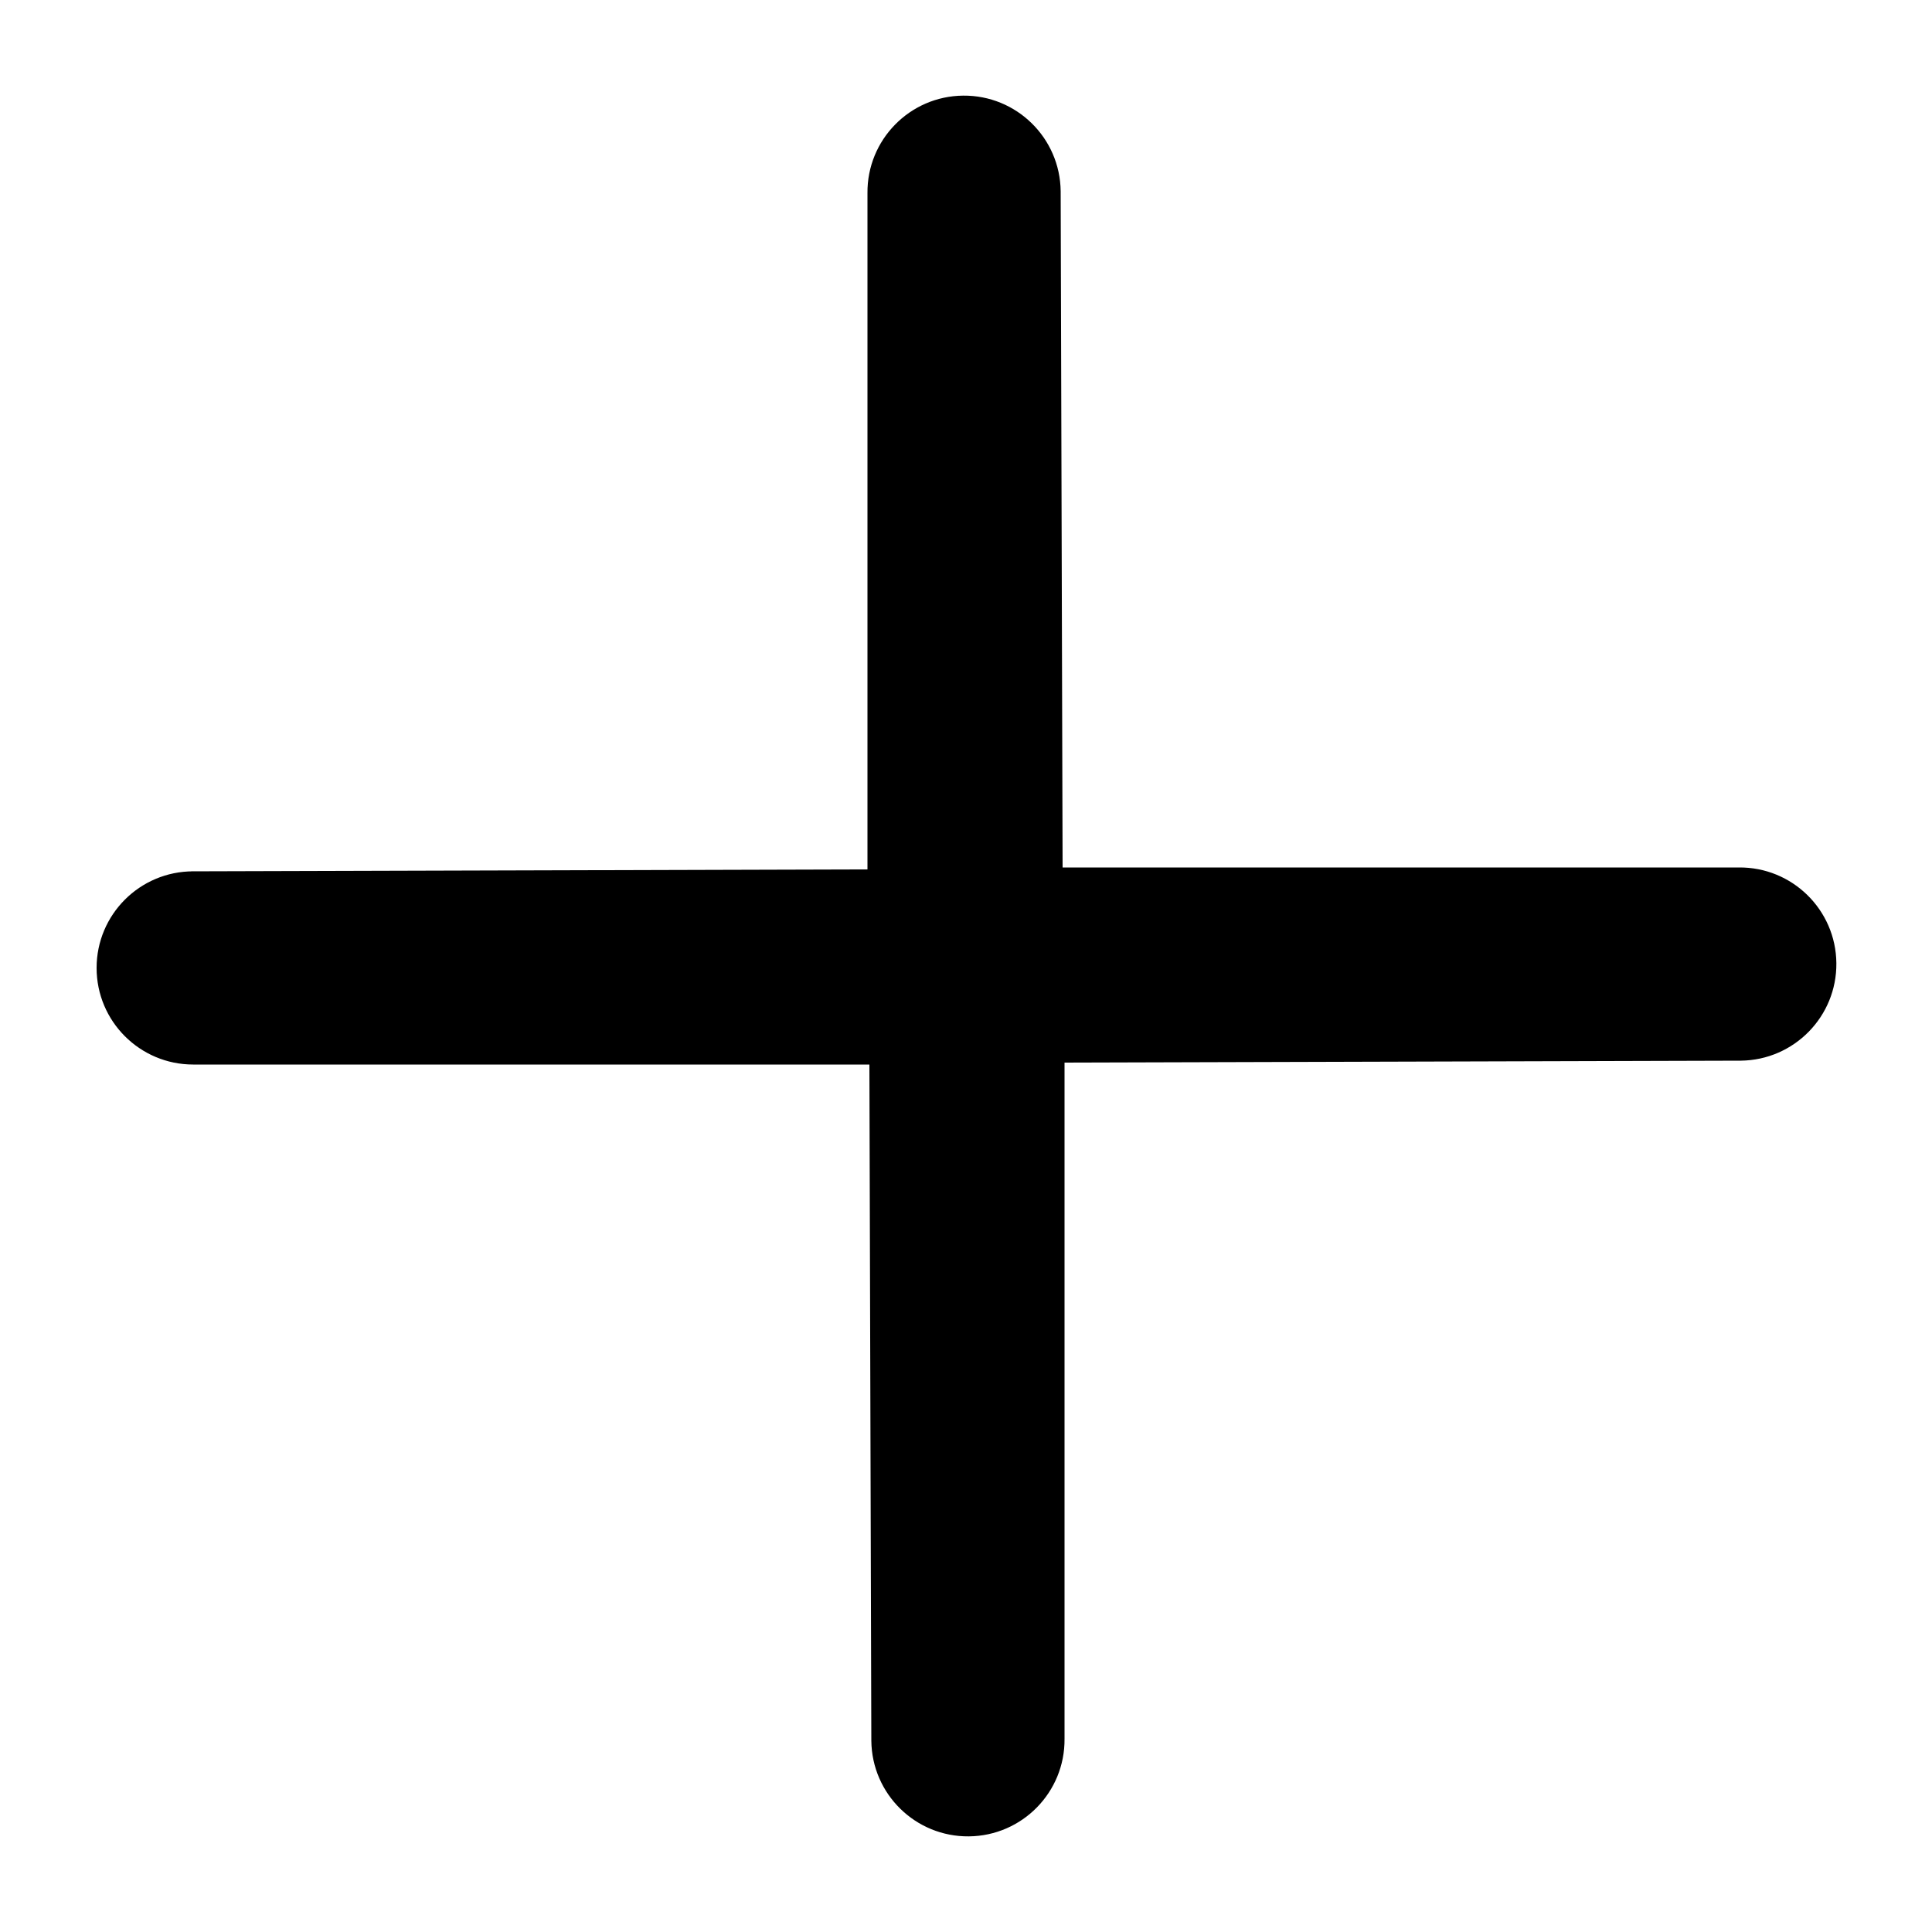
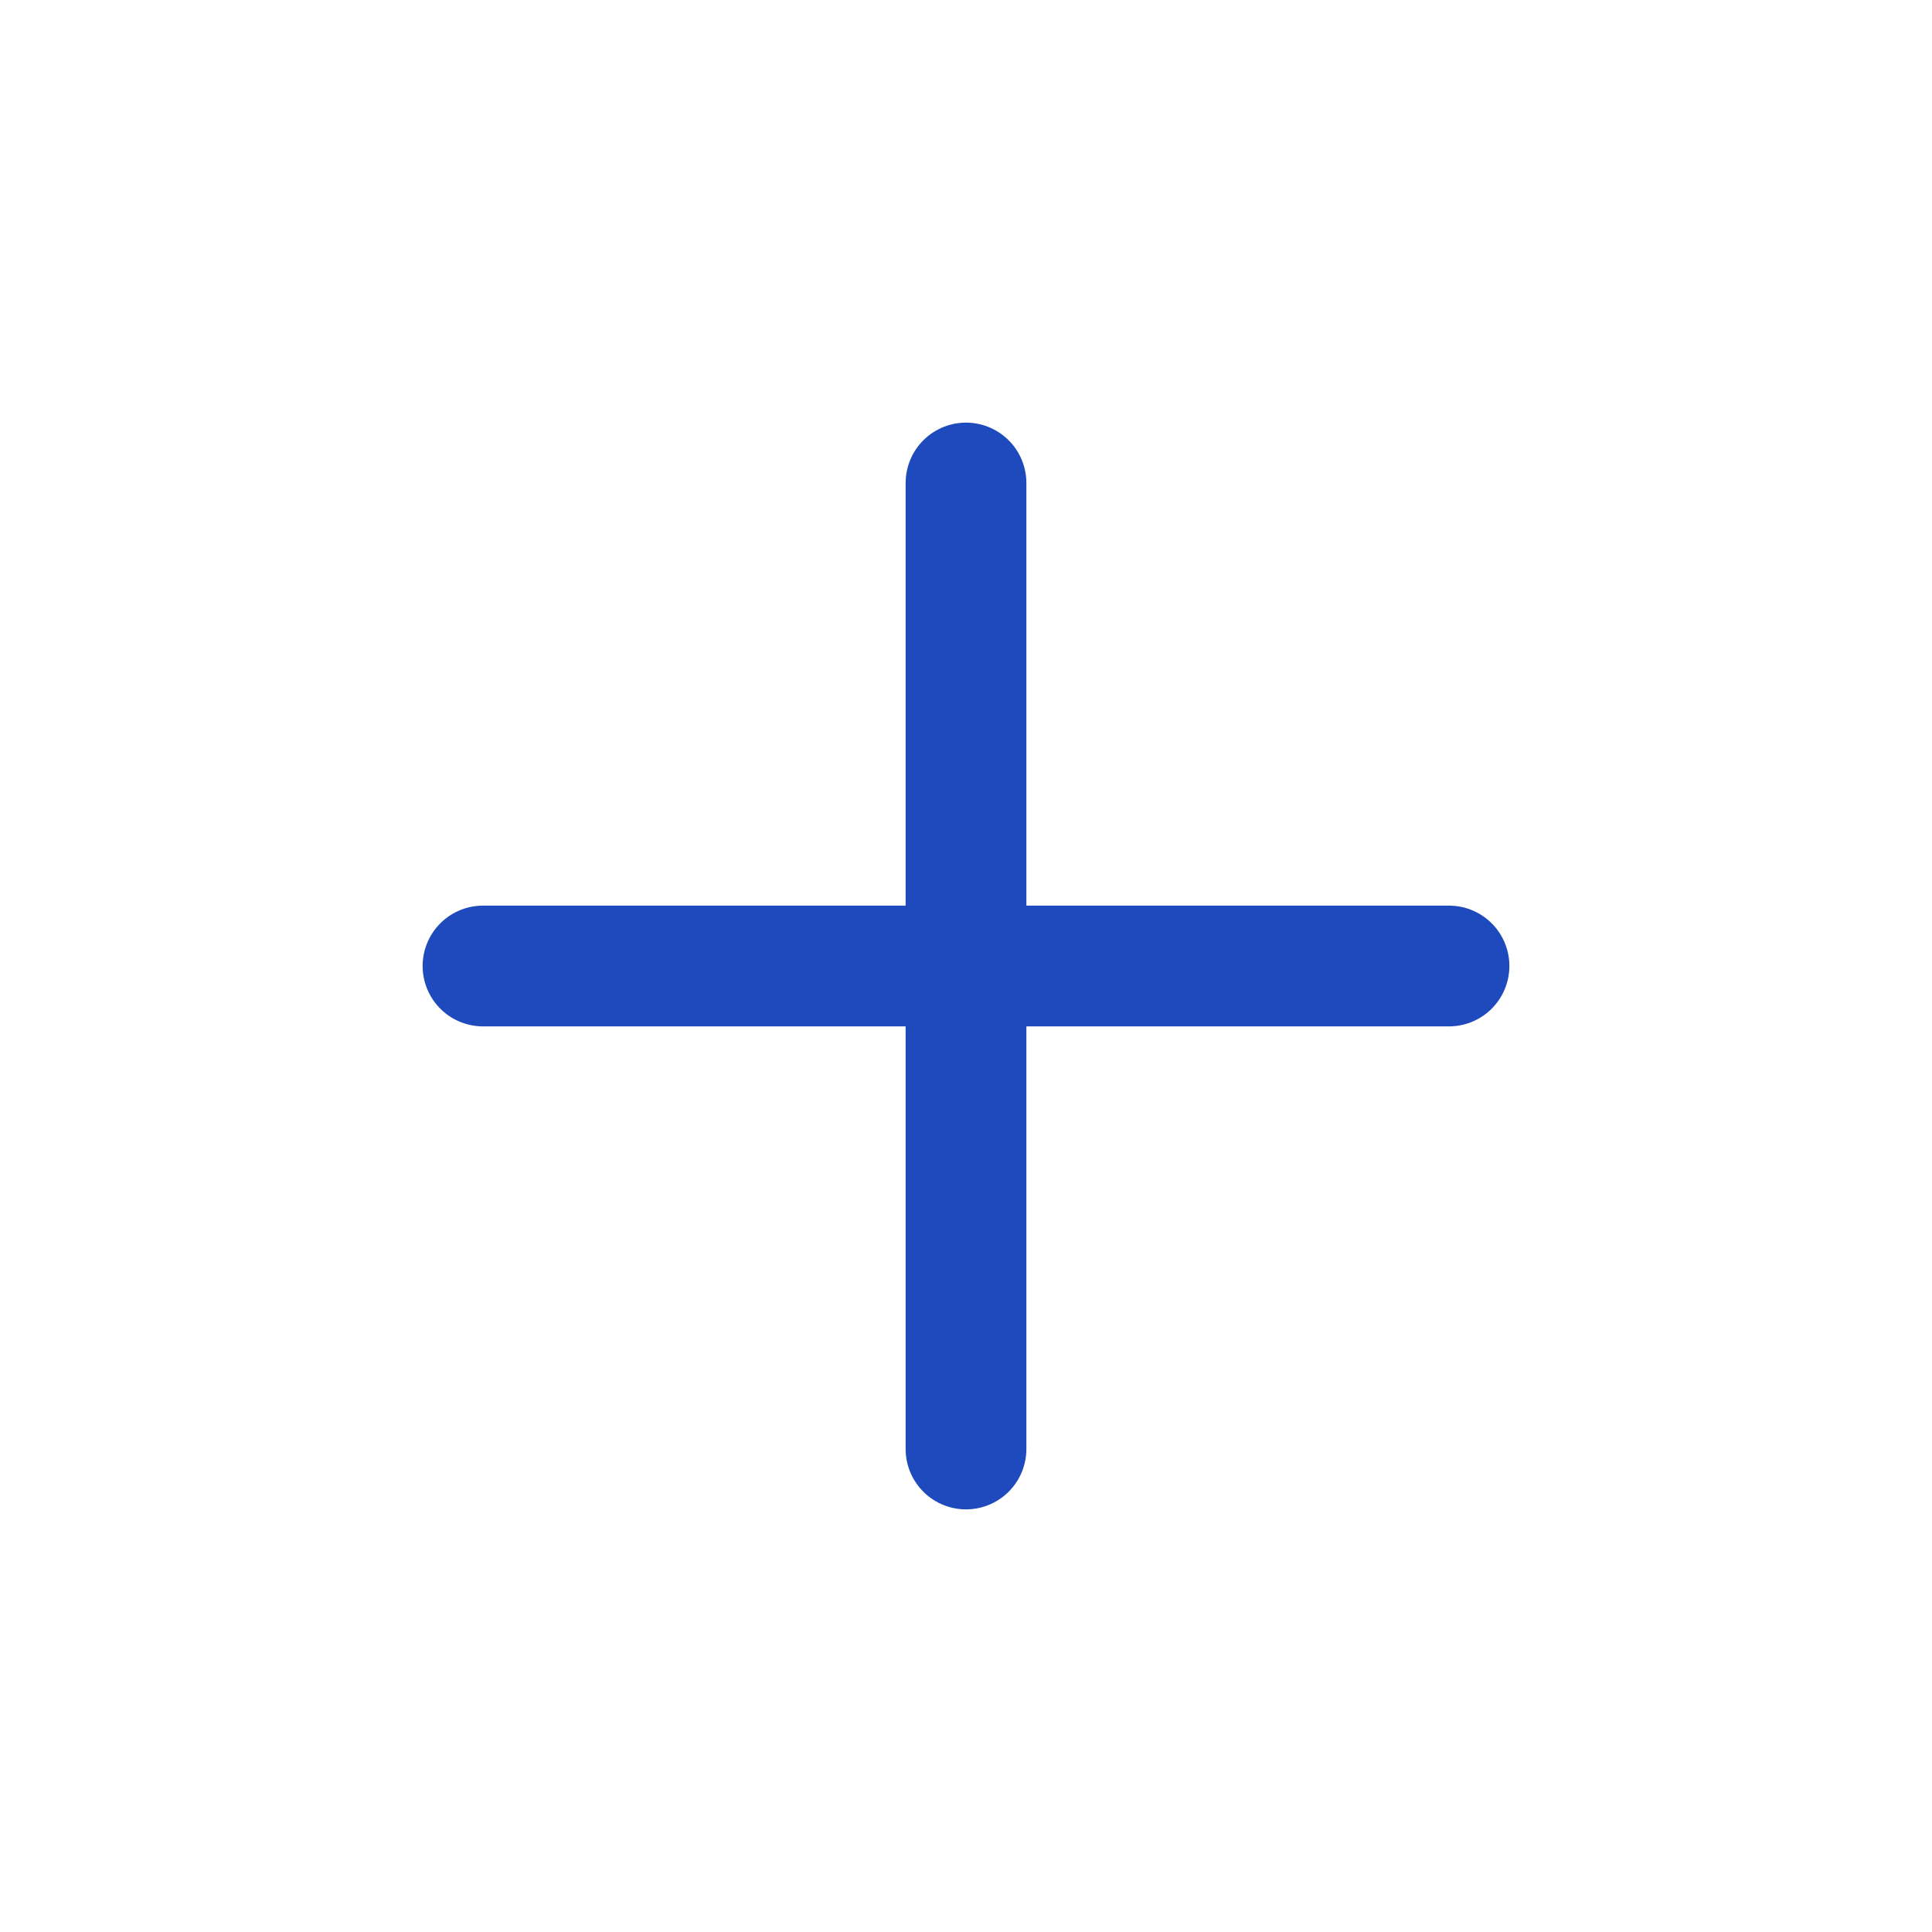
- <svg xmlns="http://www.w3.org/2000/svg" aria-hidden="true" focusable="false" role="presentation" fill="none" class="icon icon-plus" viewBox="0 0 10 10">
-   <path fill="currentColor" fill-rule="evenodd" d="M1 4.51a.5.5 0 0 0 0 1h3.5l.01 3.5a.5.5 0 0 0 1-.01V5.5l3.5-.01a.5.5 0 0 0-.01-1H5.5L5.49.99a.5.5 0 0 0-1 .01v3.5l-3.5.01z" clip-rule="evenodd" />
+ <svg xmlns="http://www.w3.org/2000/svg" width="24" height="24" viewBox="0 0 24 24" fill="none">
+   <path d="M12 6V18M18 12L6 12" stroke="#1E4ABD" stroke-width="1.5" stroke-linecap="round" stroke-linejoin="round" />
</svg>
